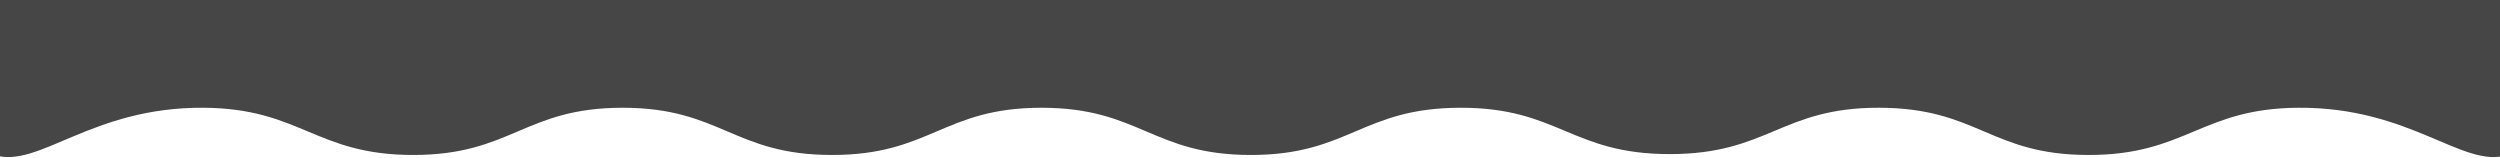
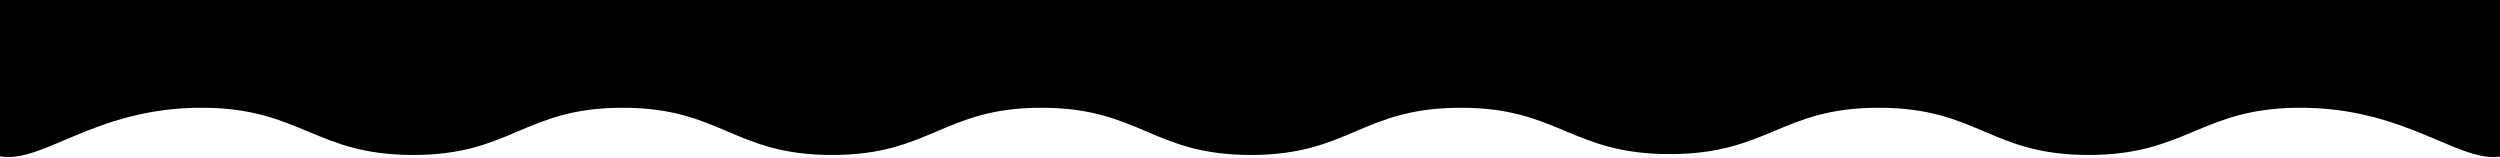
<svg xmlns="http://www.w3.org/2000/svg" id="Layer_1" data-name="Layer 1" viewBox="0 0 1910.01 120">
-   <defs>
-     <style>.cls-1{fill:#333232;opacity:0.9;}</style>
-   </defs>
-   <path class="cls-1" d="M1915.69,118.4c-33.79,10.81-73.73-36.74-160-36.08-74.24.56-85.37,36.08-160,36.08-75.08,0-84.55-35.94-160-36.08-75.08-.15-84.57,35.41-160,35.41s-84.92-35.56-160-35.41c-75.45.14-84.92,36.09-160,36.08-75.27,0-84.85-36.08-160-36.08S711,118.4,635.69,118.4s-84.85-36.08-160-36.08-84.85,36.08-160,36.08c-74.63,0-85.76-35.53-160-36.08-86.24-.65-126,46.87-160,36.08C-29,110.56-44.15,74-5.31-50h1921C1955.16,73.94,1940.24,110.55,1915.69,118.4Z" />
+   <path d="M1915.69,118.4c-33.79,10.81-73.73-36.74-160-36.08-74.24.56-85.37,36.08-160,36.08-75.08,0-84.55-35.94-160-36.08-75.08-.15-84.57,35.41-160,35.41s-84.92-35.56-160-35.41c-75.45.14-84.92,36.09-160,36.08-75.27,0-84.85-36.08-160-36.08S711,118.4,635.69,118.4s-84.85-36.08-160-36.08-84.85,36.08-160,36.08c-74.63,0-85.76-35.53-160-36.08-86.24-.65-126,46.87-160,36.08C-29,110.56-44.15,74-5.31-50h1921C1955.16,73.94,1940.24,110.55,1915.69,118.4Z" />
</svg>
